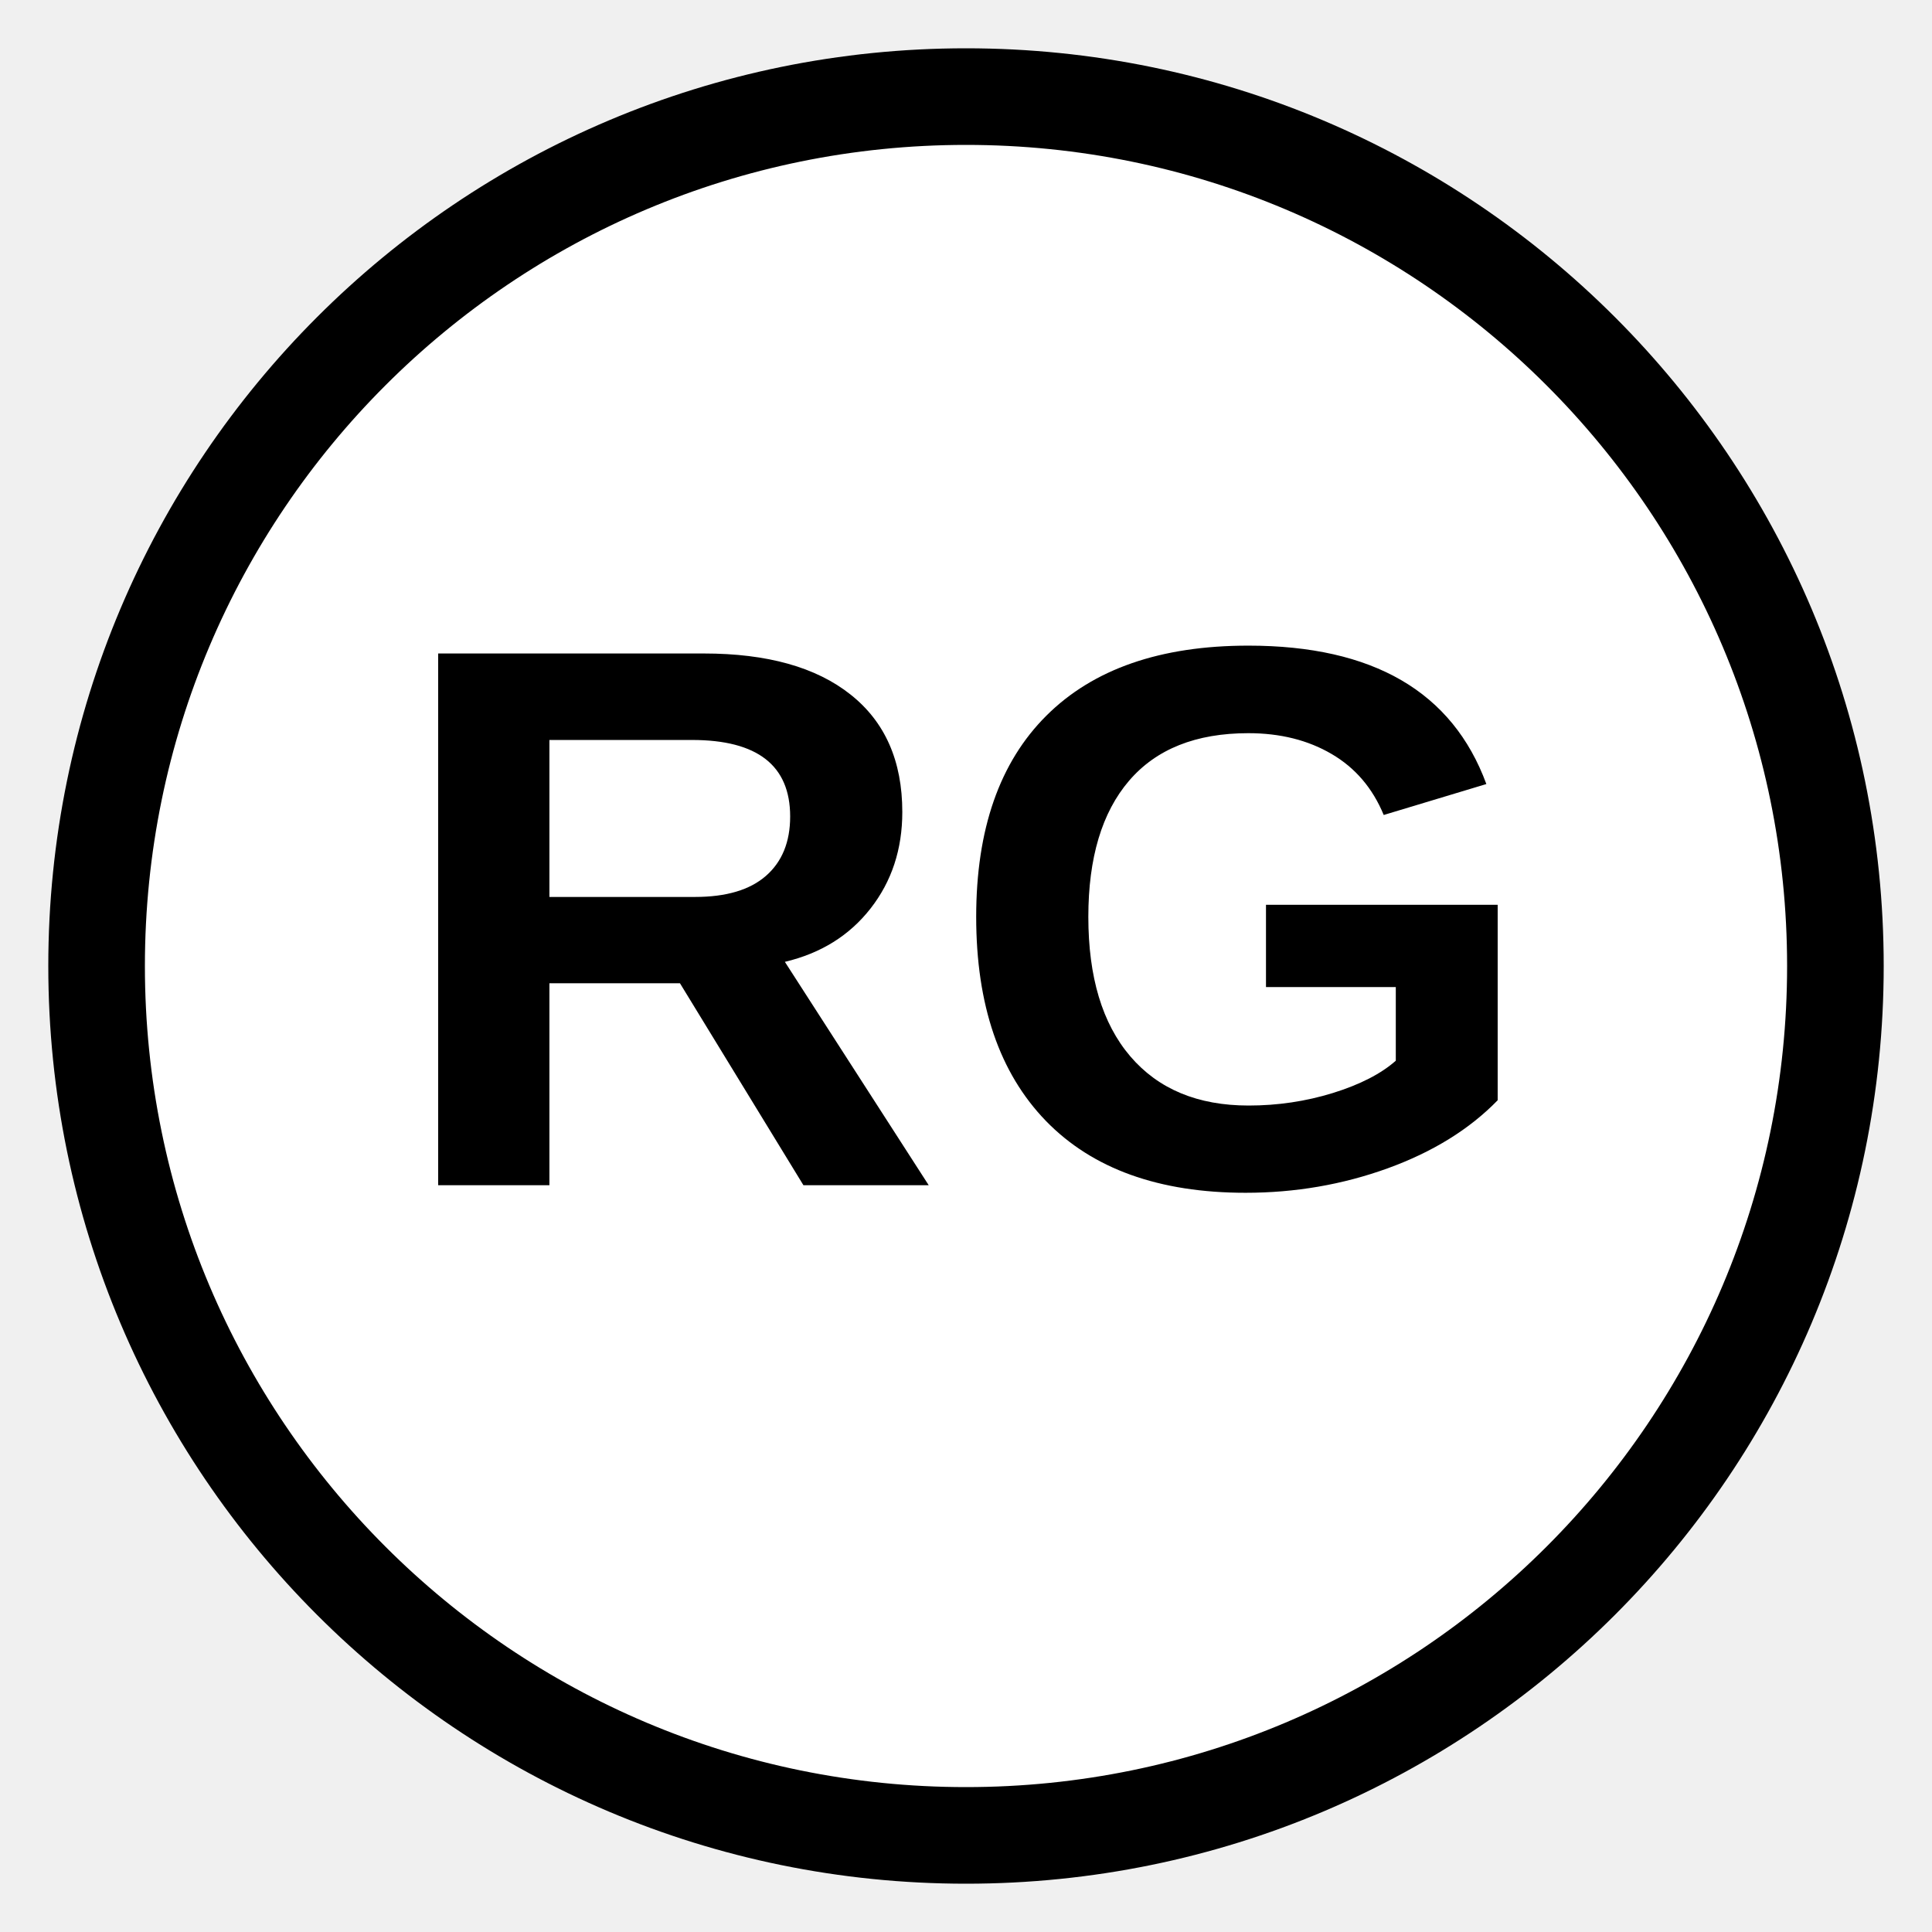
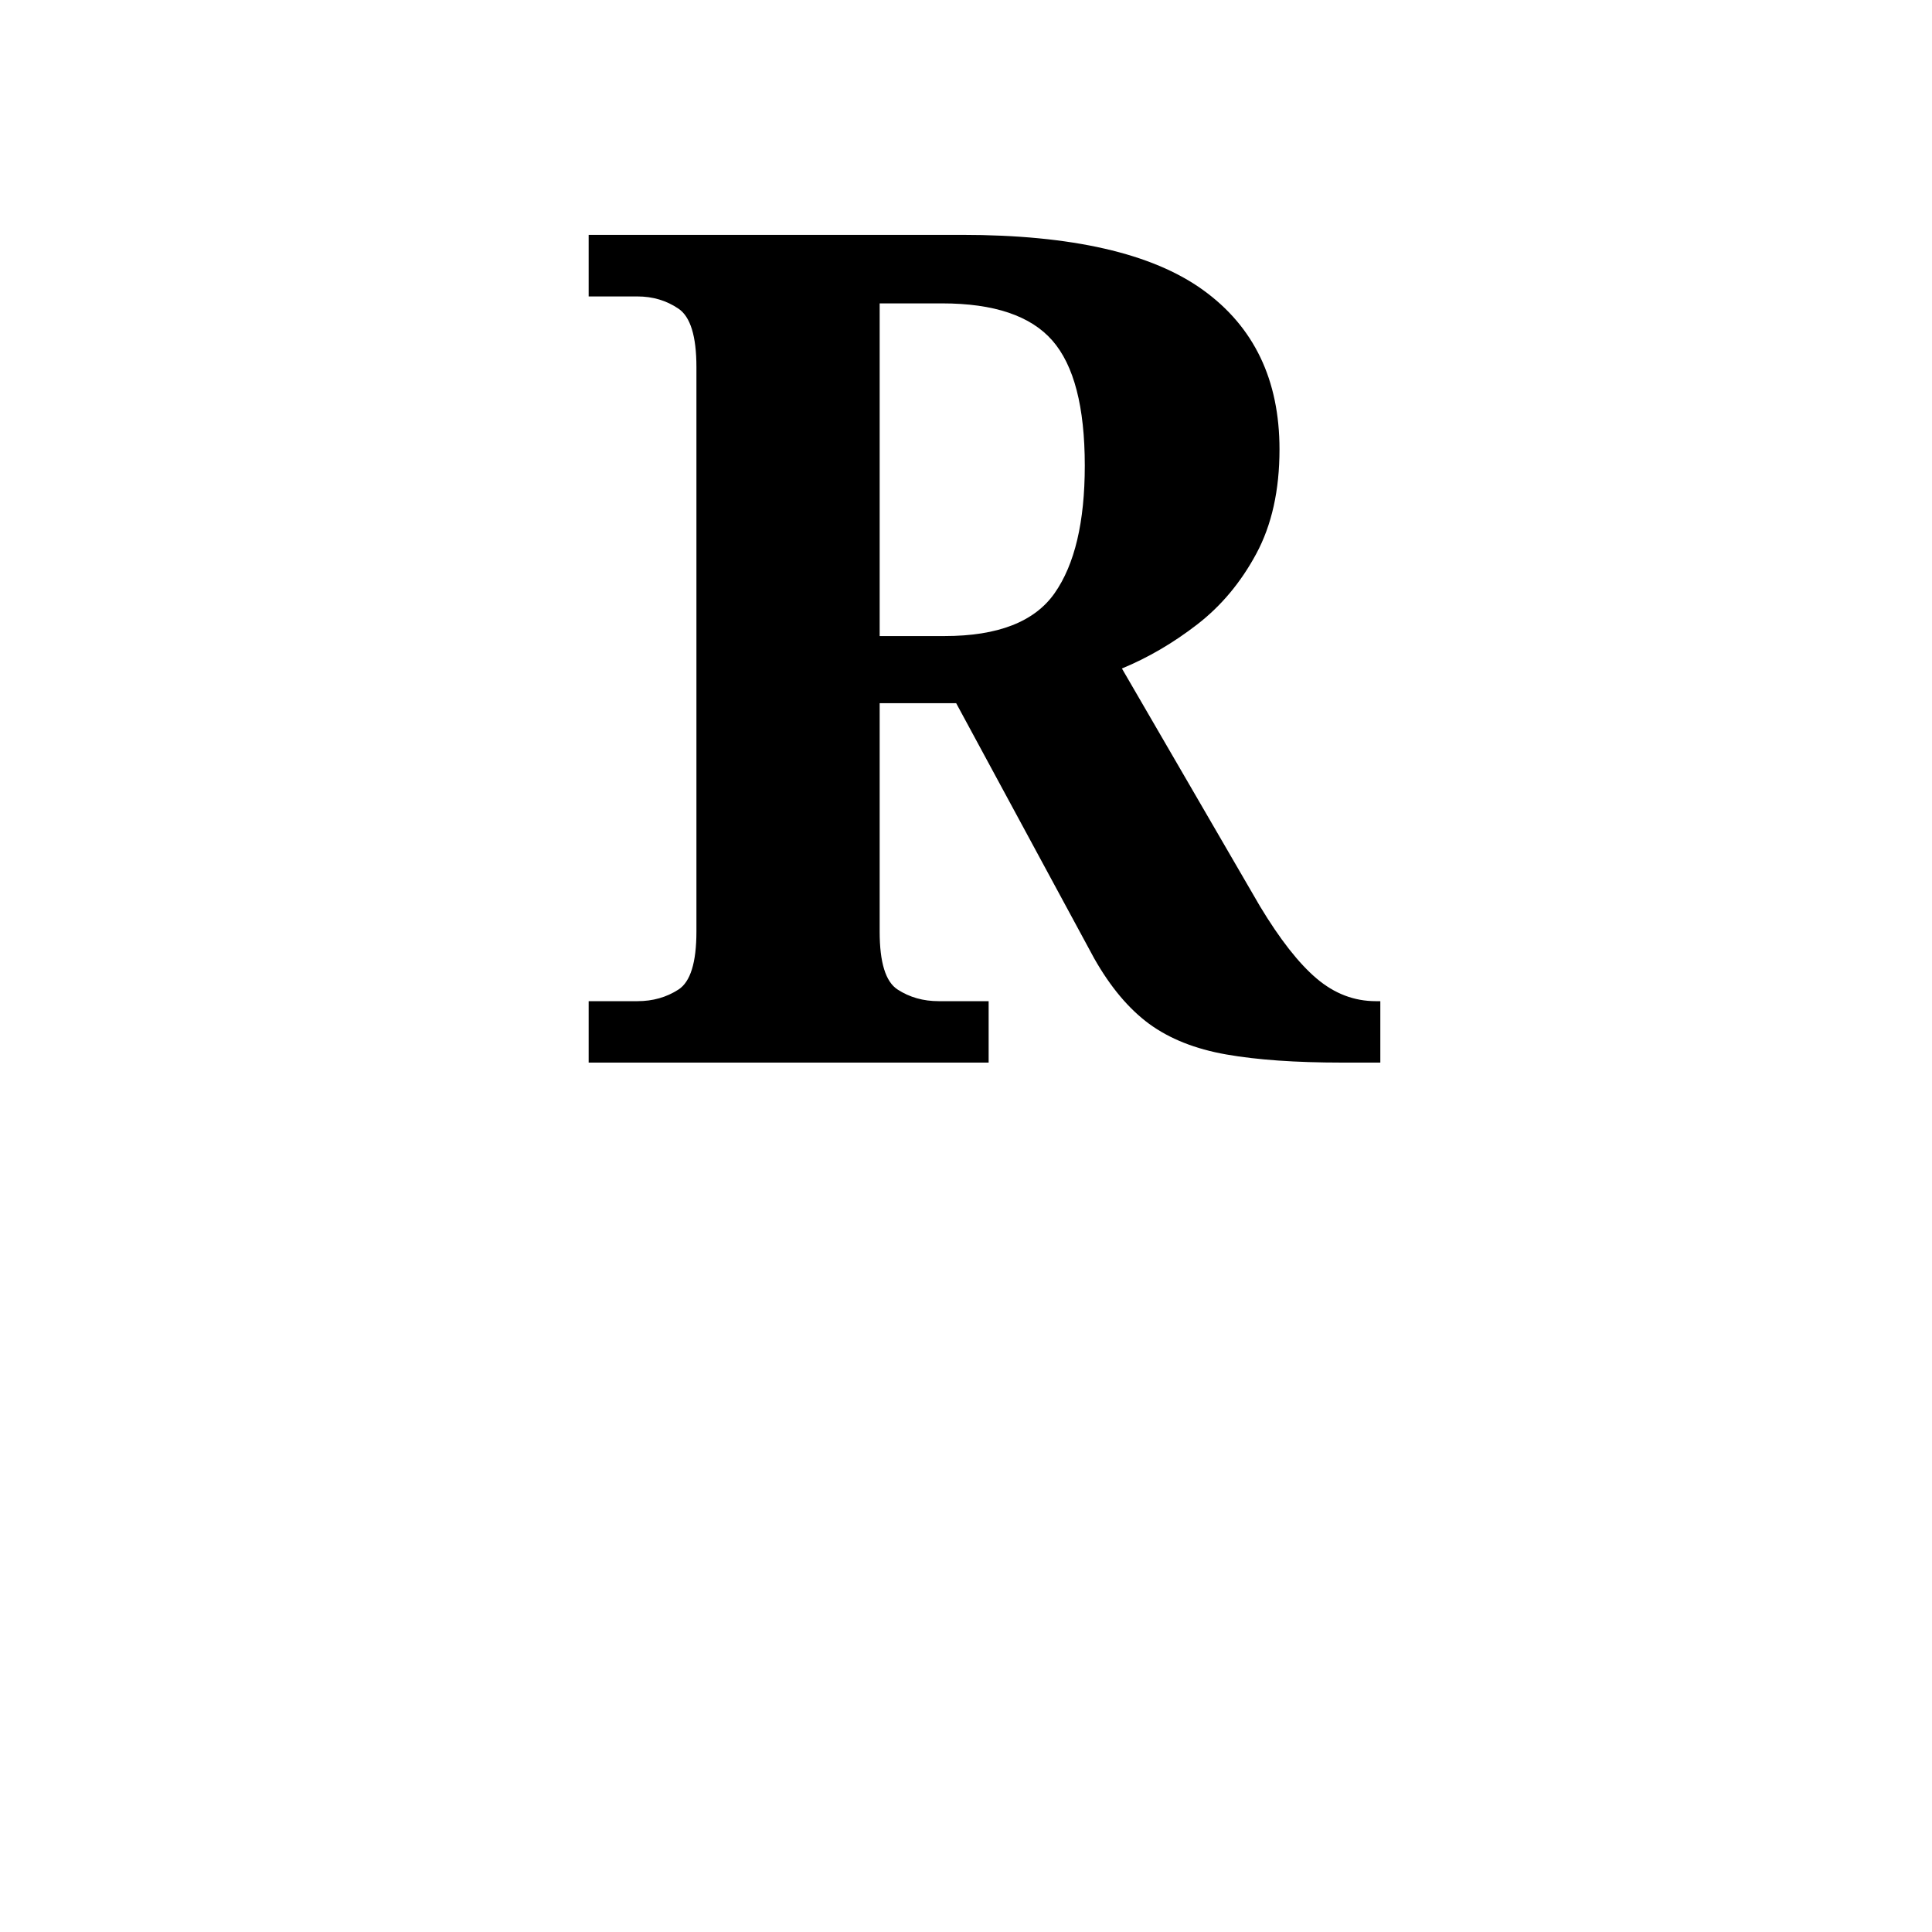
<svg xmlns="http://www.w3.org/2000/svg" viewBox="0 0 200 200">
-   <circle cx="100" cy="100" r="90" stroke="black" stroke-width="10" fill="white" />
-   <text x="50%" y="50%" text-anchor="middle" dominant-baseline="middle" font-family="Arial, sans-serif" font-size="80" font-weight="bold" fill="black">RG</text>
+   <rect width="200" height="200" fill="white" />
+   <text x="100" y="110" text-anchor="middle" font-family="Serif" font-size="120" font-weight="bold" fill="black">R</text>
</svg>
